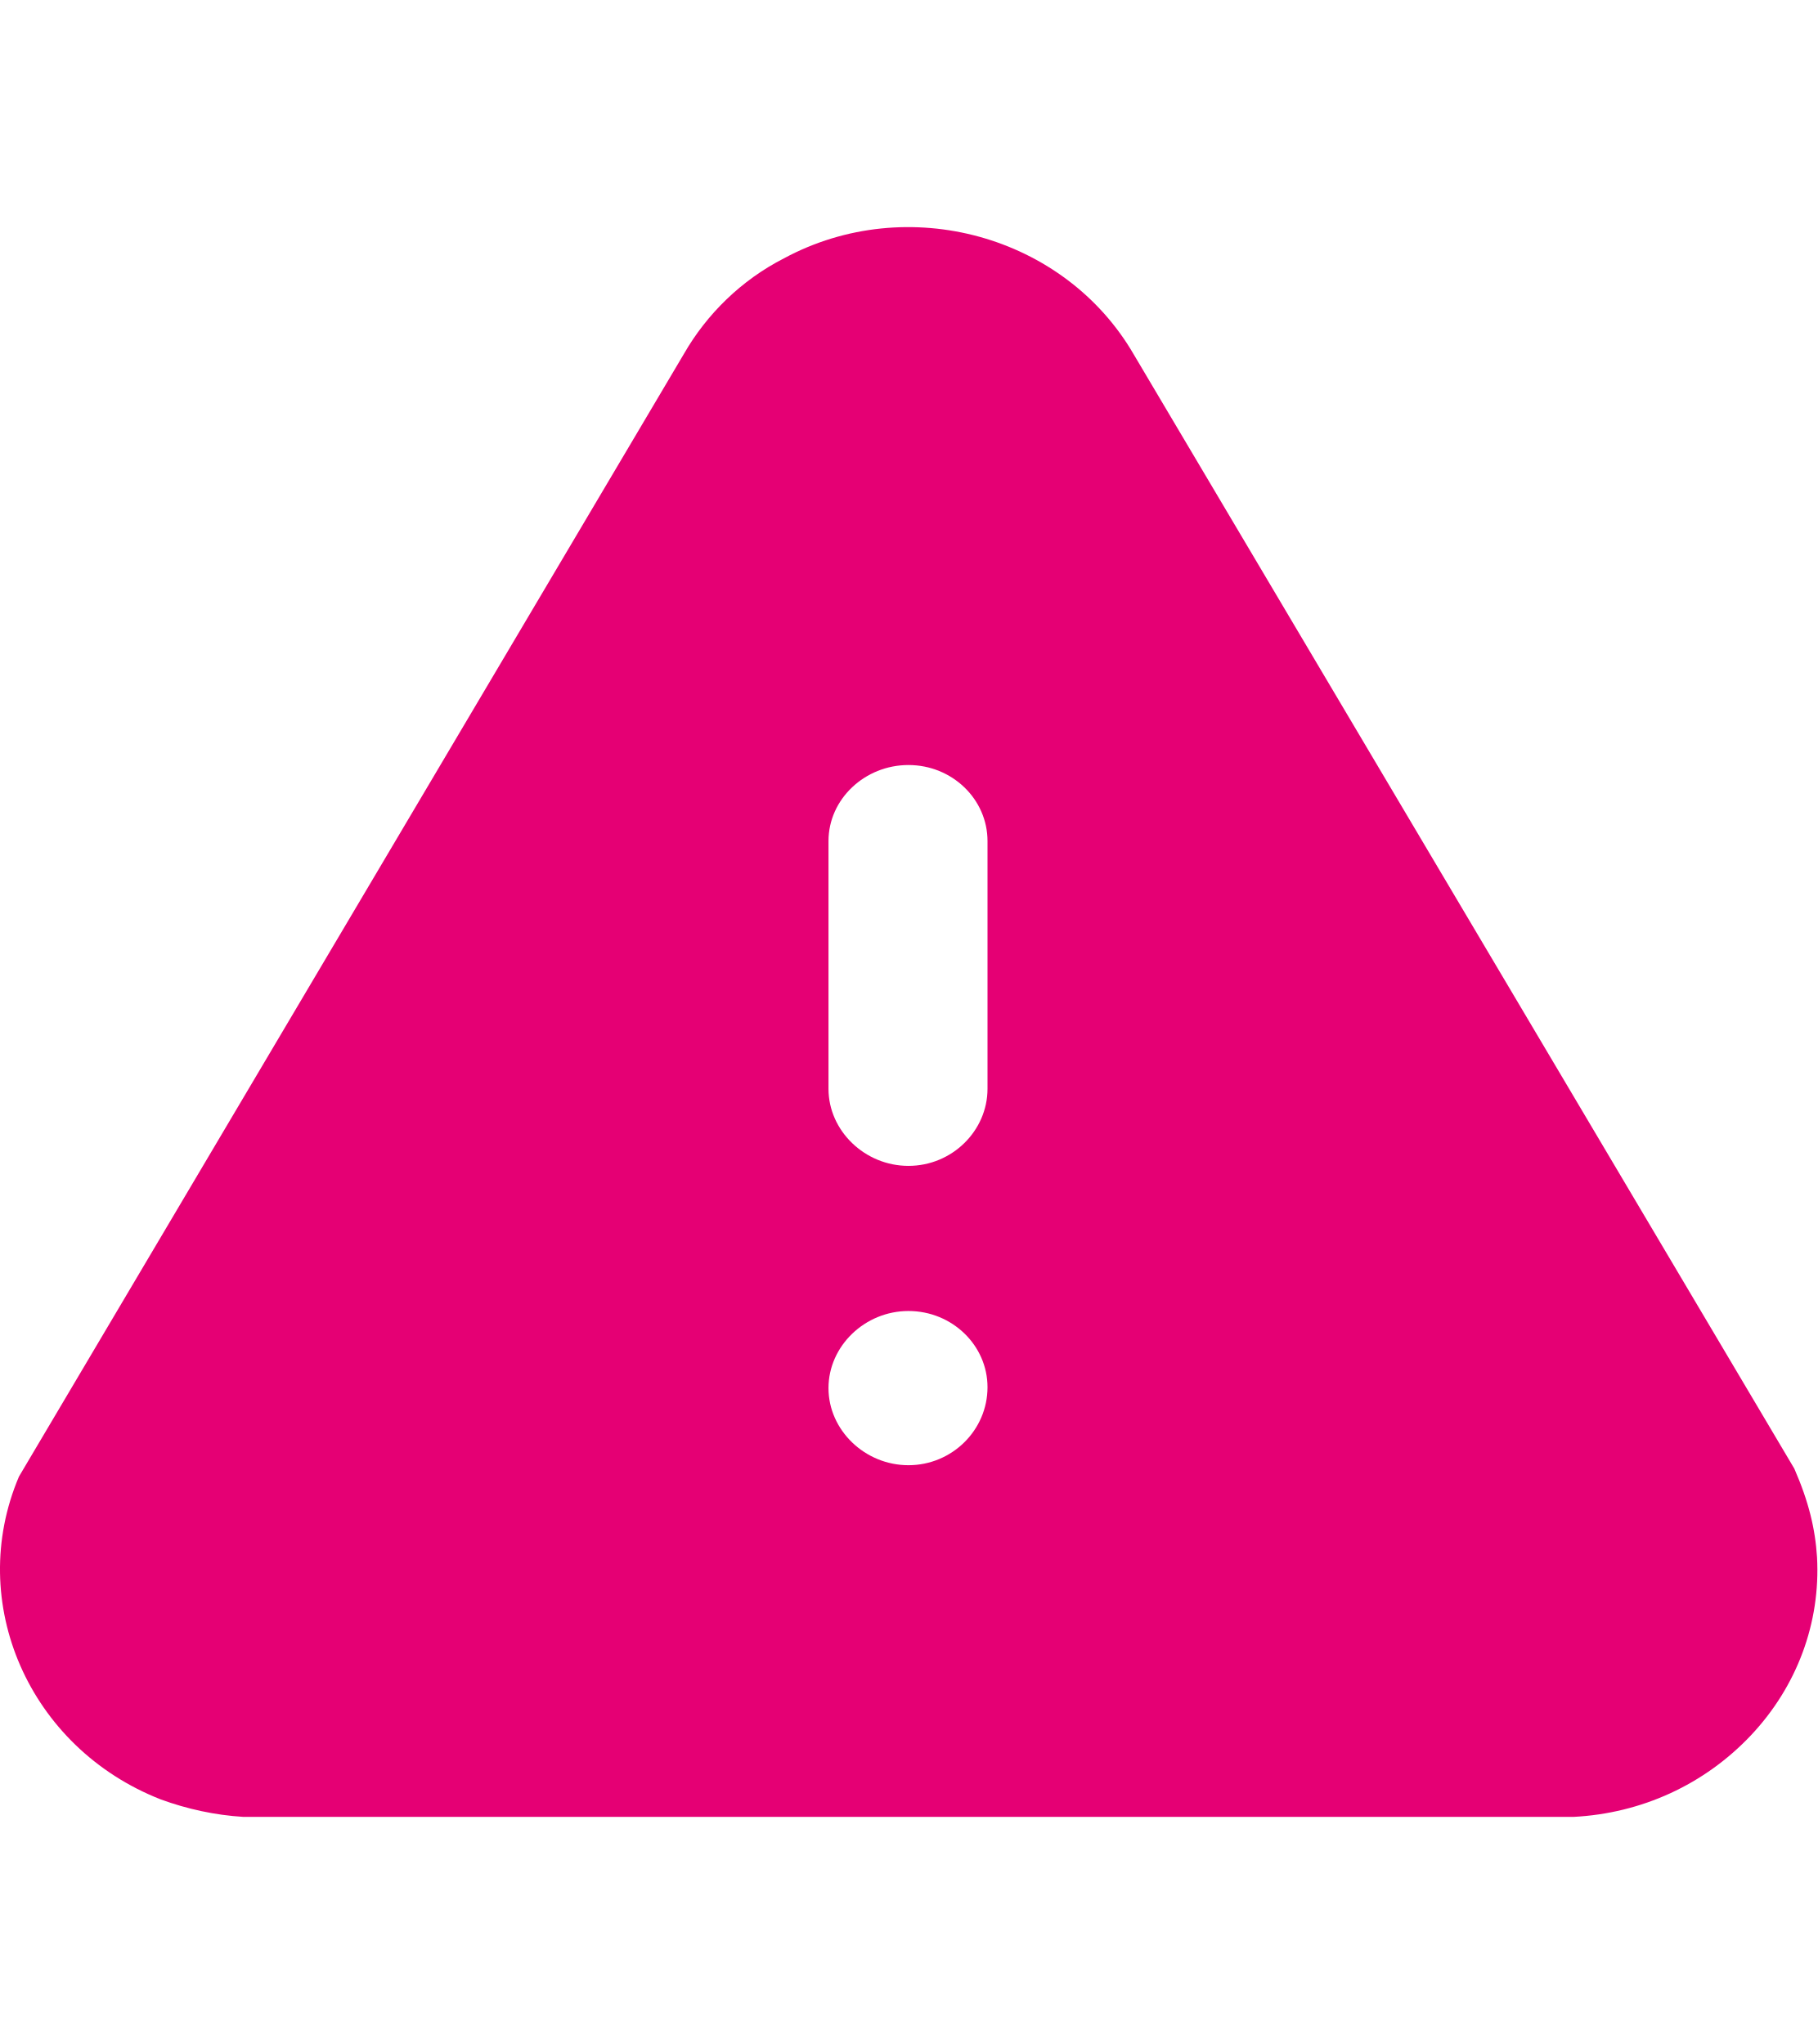
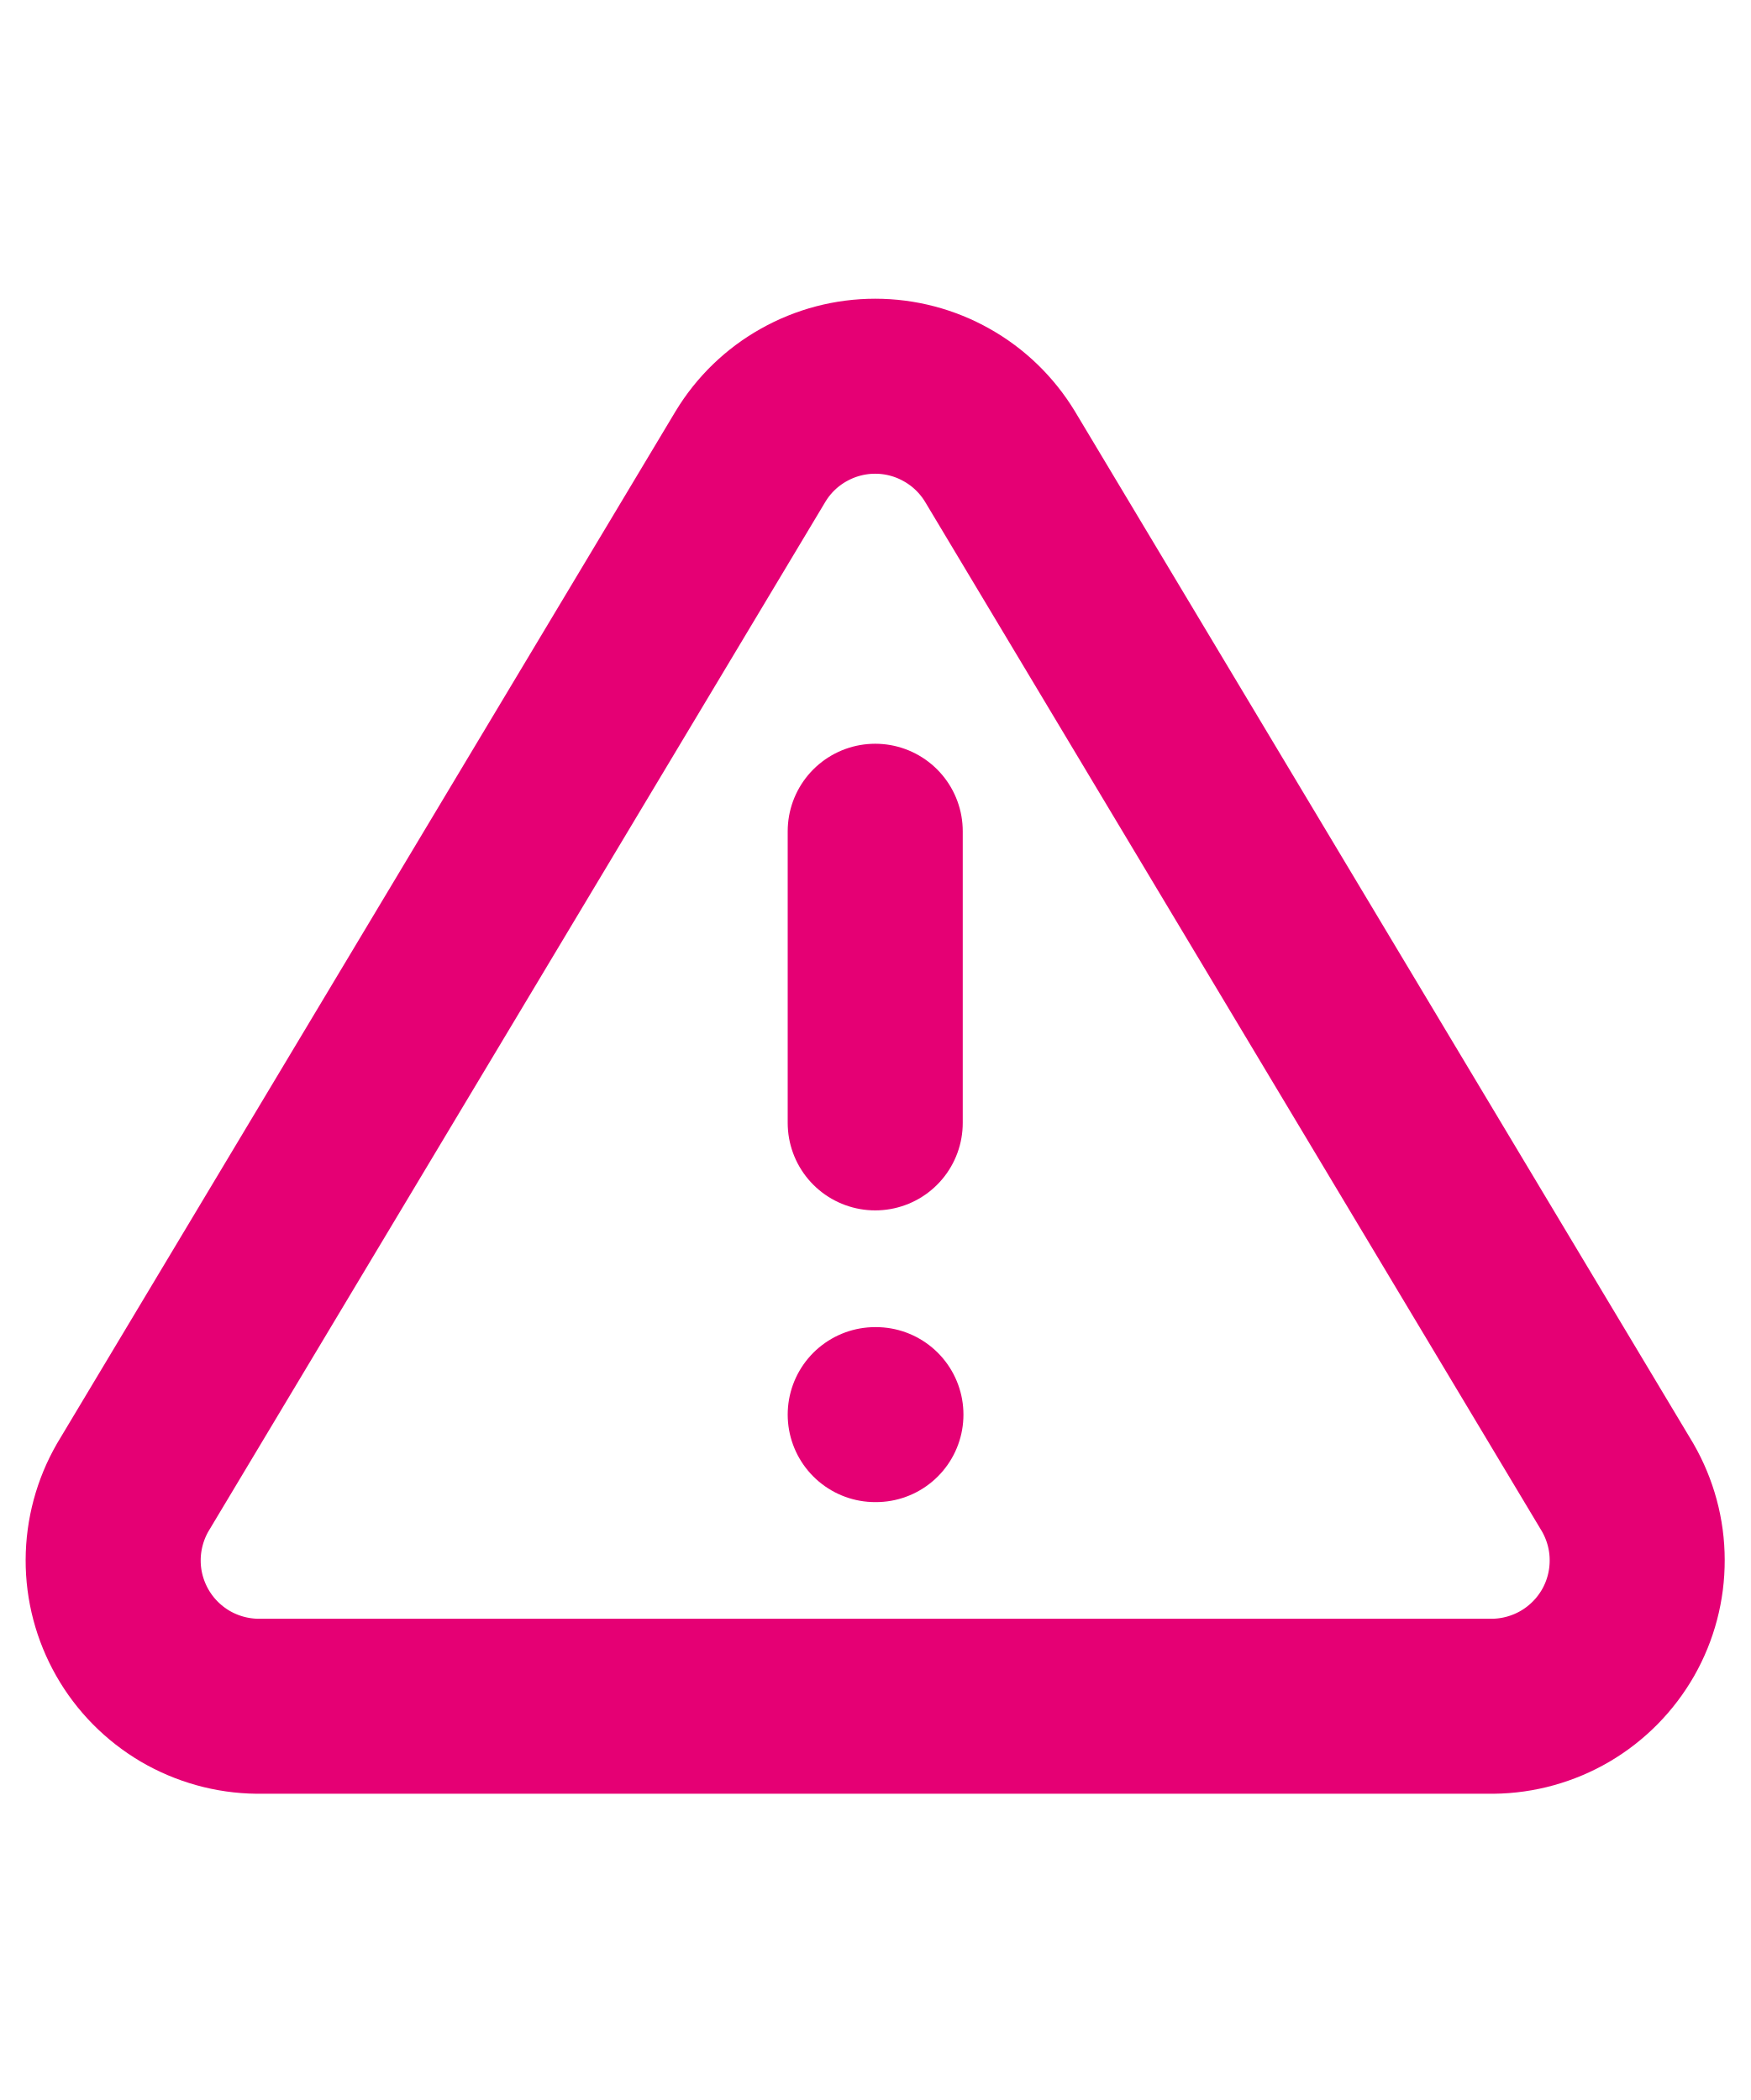
- <svg xmlns="http://www.w3.org/2000/svg" width="16" height="18" viewBox="0 0 16 18" fill="none">
-   <path fill-rule="evenodd" clip-rule="evenodd" d="M9.982 3.122L15.797 12.933C15.925 13.226 15.981 13.464 15.997 13.712C16.029 14.29 15.821 14.852 15.413 15.284C15.005 15.715 14.453 15.969 13.853 16H2.143C1.895 15.985 1.647 15.931 1.415 15.846C0.255 15.391 -0.304 14.112 0.167 13.003L6.022 3.115C6.222 2.767 6.526 2.467 6.902 2.275C7.99 1.688 9.374 2.073 9.982 3.122ZM8.694 9.588C8.694 9.958 8.382 10.267 7.998 10.267C7.614 10.267 7.294 9.958 7.294 9.588V7.407C7.294 7.037 7.614 6.737 7.998 6.737C8.382 6.737 8.694 7.037 8.694 7.407V9.588ZM7.998 12.903C7.614 12.903 7.294 12.594 7.294 12.224C7.294 11.854 7.614 11.545 7.998 11.545C8.382 11.545 8.694 11.847 8.694 12.216C8.694 12.594 8.382 12.903 7.998 12.903Z" fill="#E50074" />
+ <svg xmlns="http://www.w3.org/2000/svg" width="20" height="24" viewBox="0 0 20 24" fill="none">
+   <path d="M8.575 5.217L1.516 17C1.371 17.252 1.294 17.538 1.293 17.829C1.292 18.12 1.368 18.406 1.512 18.659C1.656 18.912 1.864 19.122 2.114 19.27C2.365 19.417 2.65 19.497 2.941 19.5H17.058C17.349 19.497 17.634 19.417 17.885 19.27C18.136 19.122 18.343 18.912 18.488 18.659C18.632 18.406 18.707 18.12 18.706 17.829C18.706 17.538 18.628 17.252 18.483 17L11.425 5.217C11.276 4.972 11.067 4.769 10.817 4.629C10.568 4.488 10.286 4.414 10 4.414C9.713 4.414 9.432 4.488 9.182 4.629C8.932 4.769 8.723 4.972 8.575 5.217V5.217Z" stroke="#E50074" stroke-width="2" stroke-linecap="round" stroke-linejoin="round" />
+   <path d="M10 9.5V12.833" stroke="#E50074" stroke-width="2" stroke-linecap="round" stroke-linejoin="round" />
+   <path d="M10 16.167H10.008" stroke="#E50074" stroke-width="2" stroke-linecap="round" stroke-linejoin="round" />
</svg>
